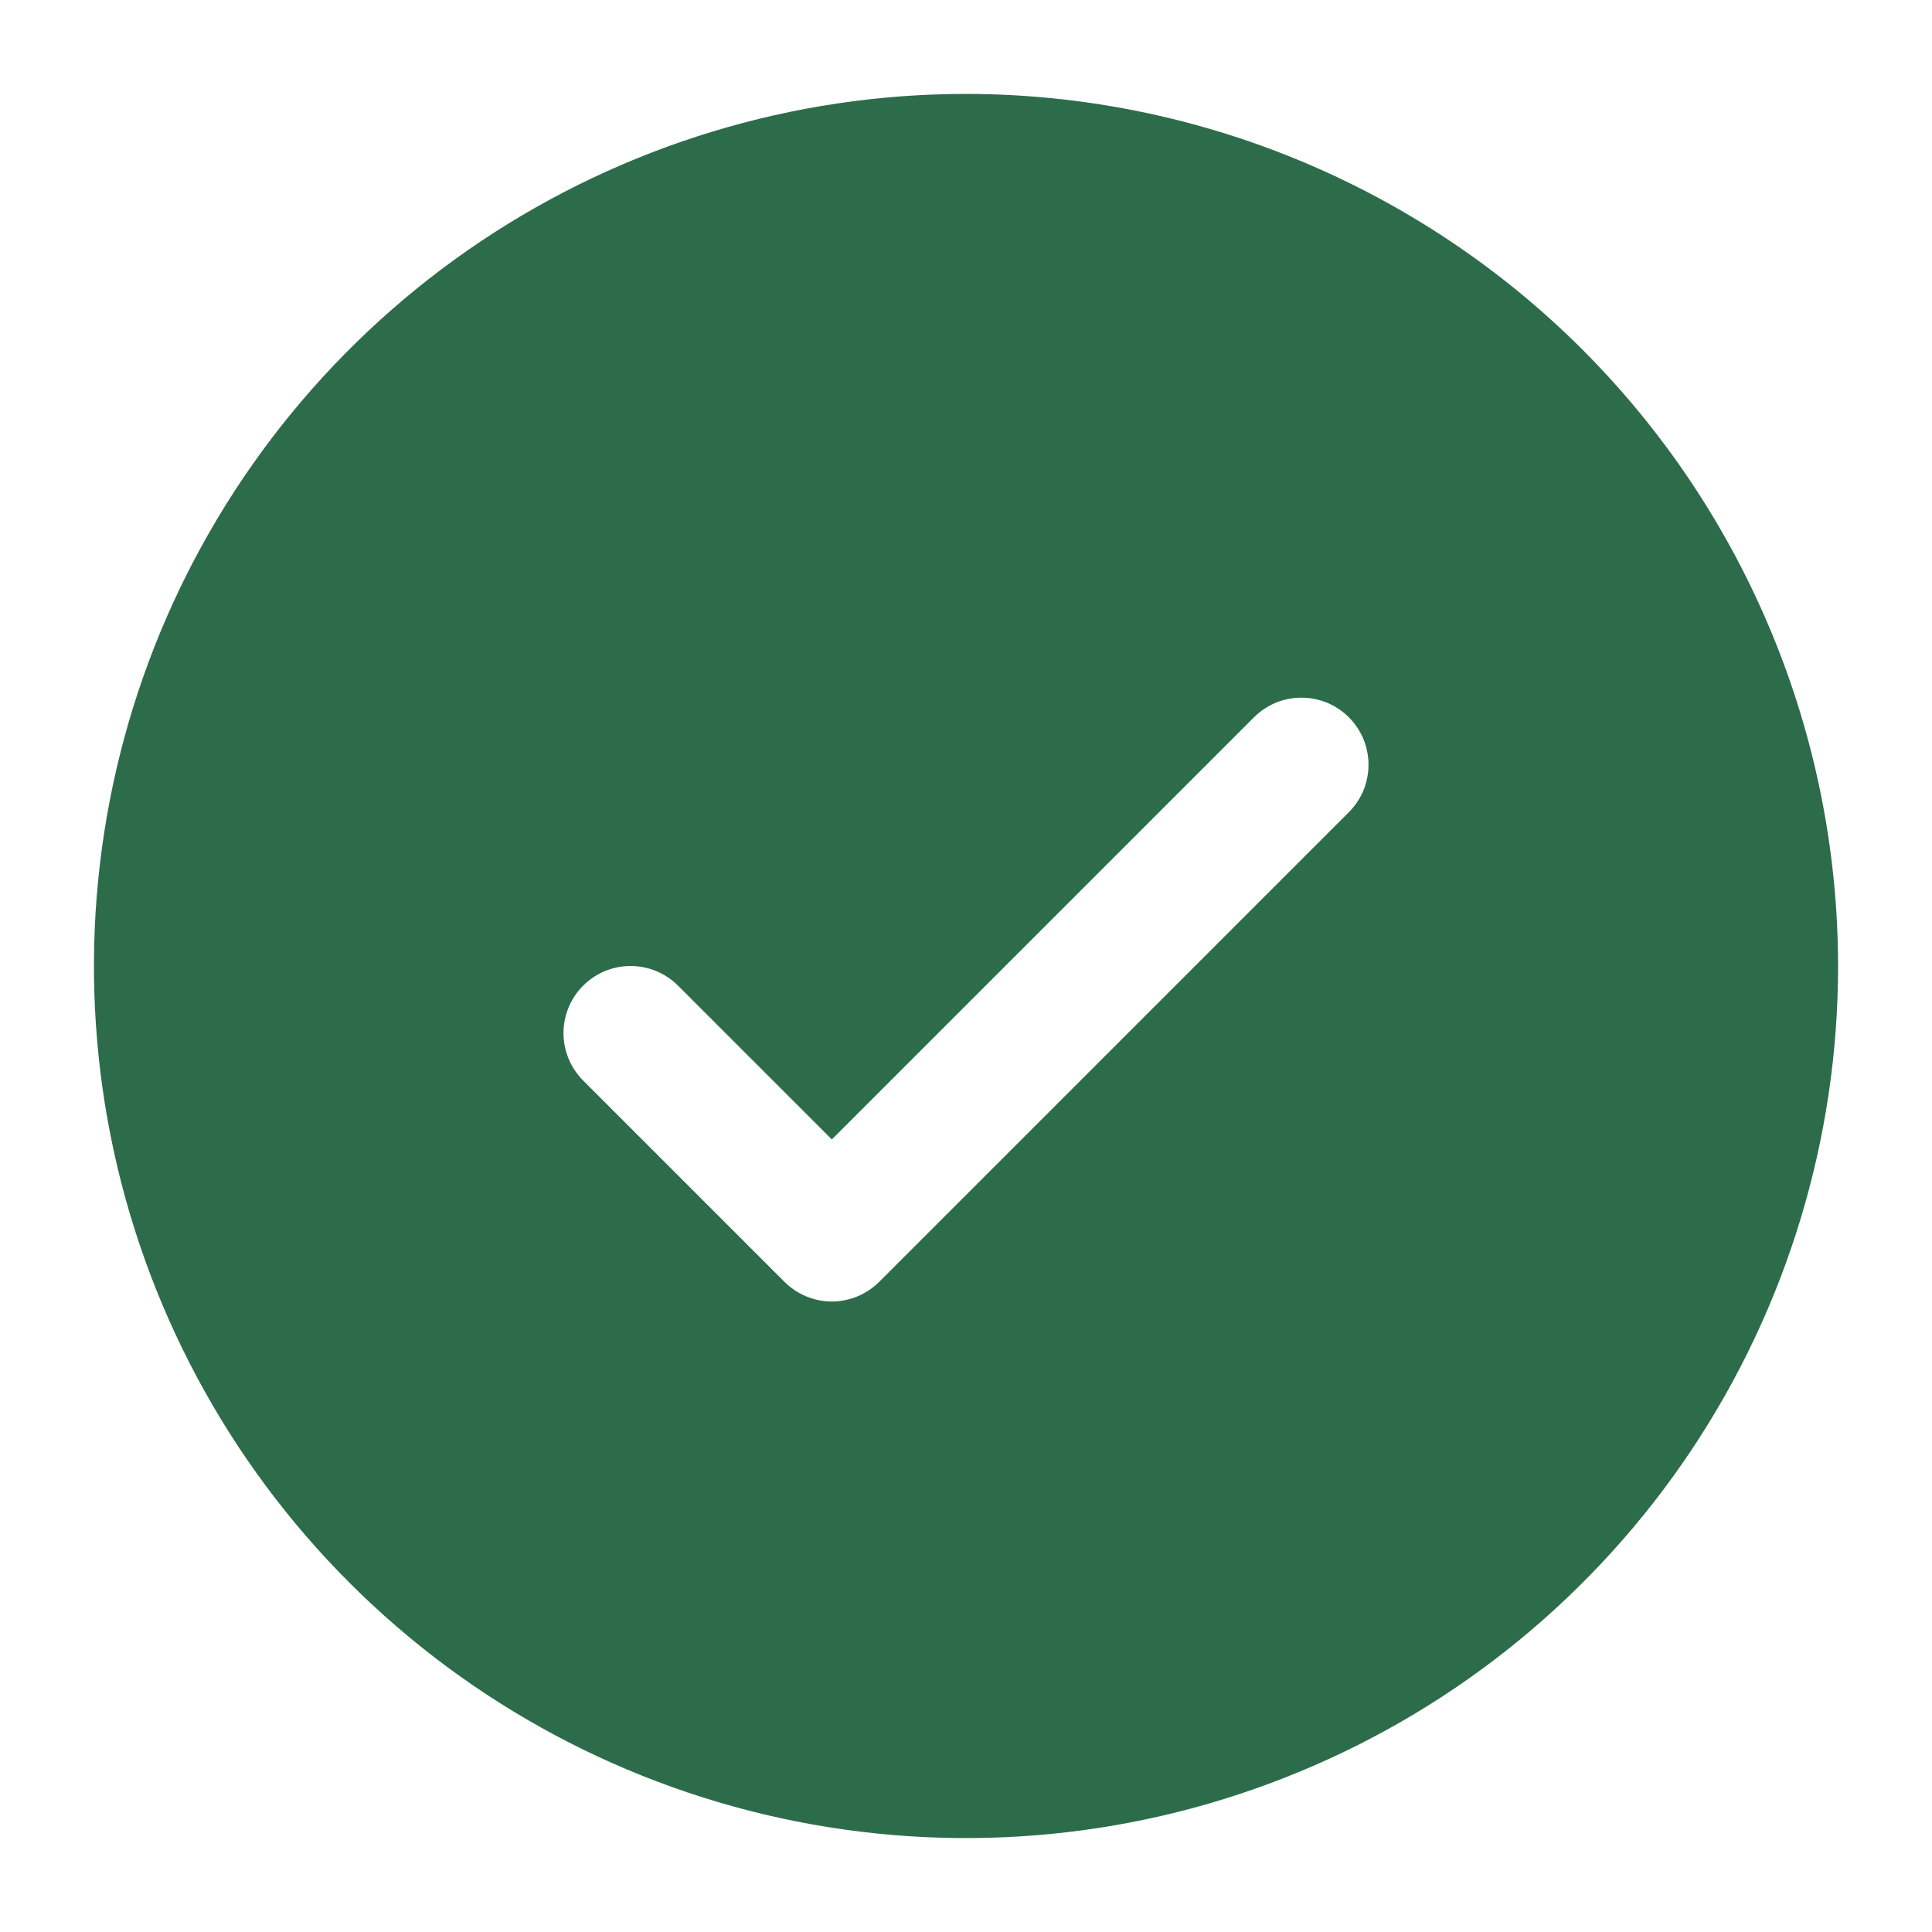
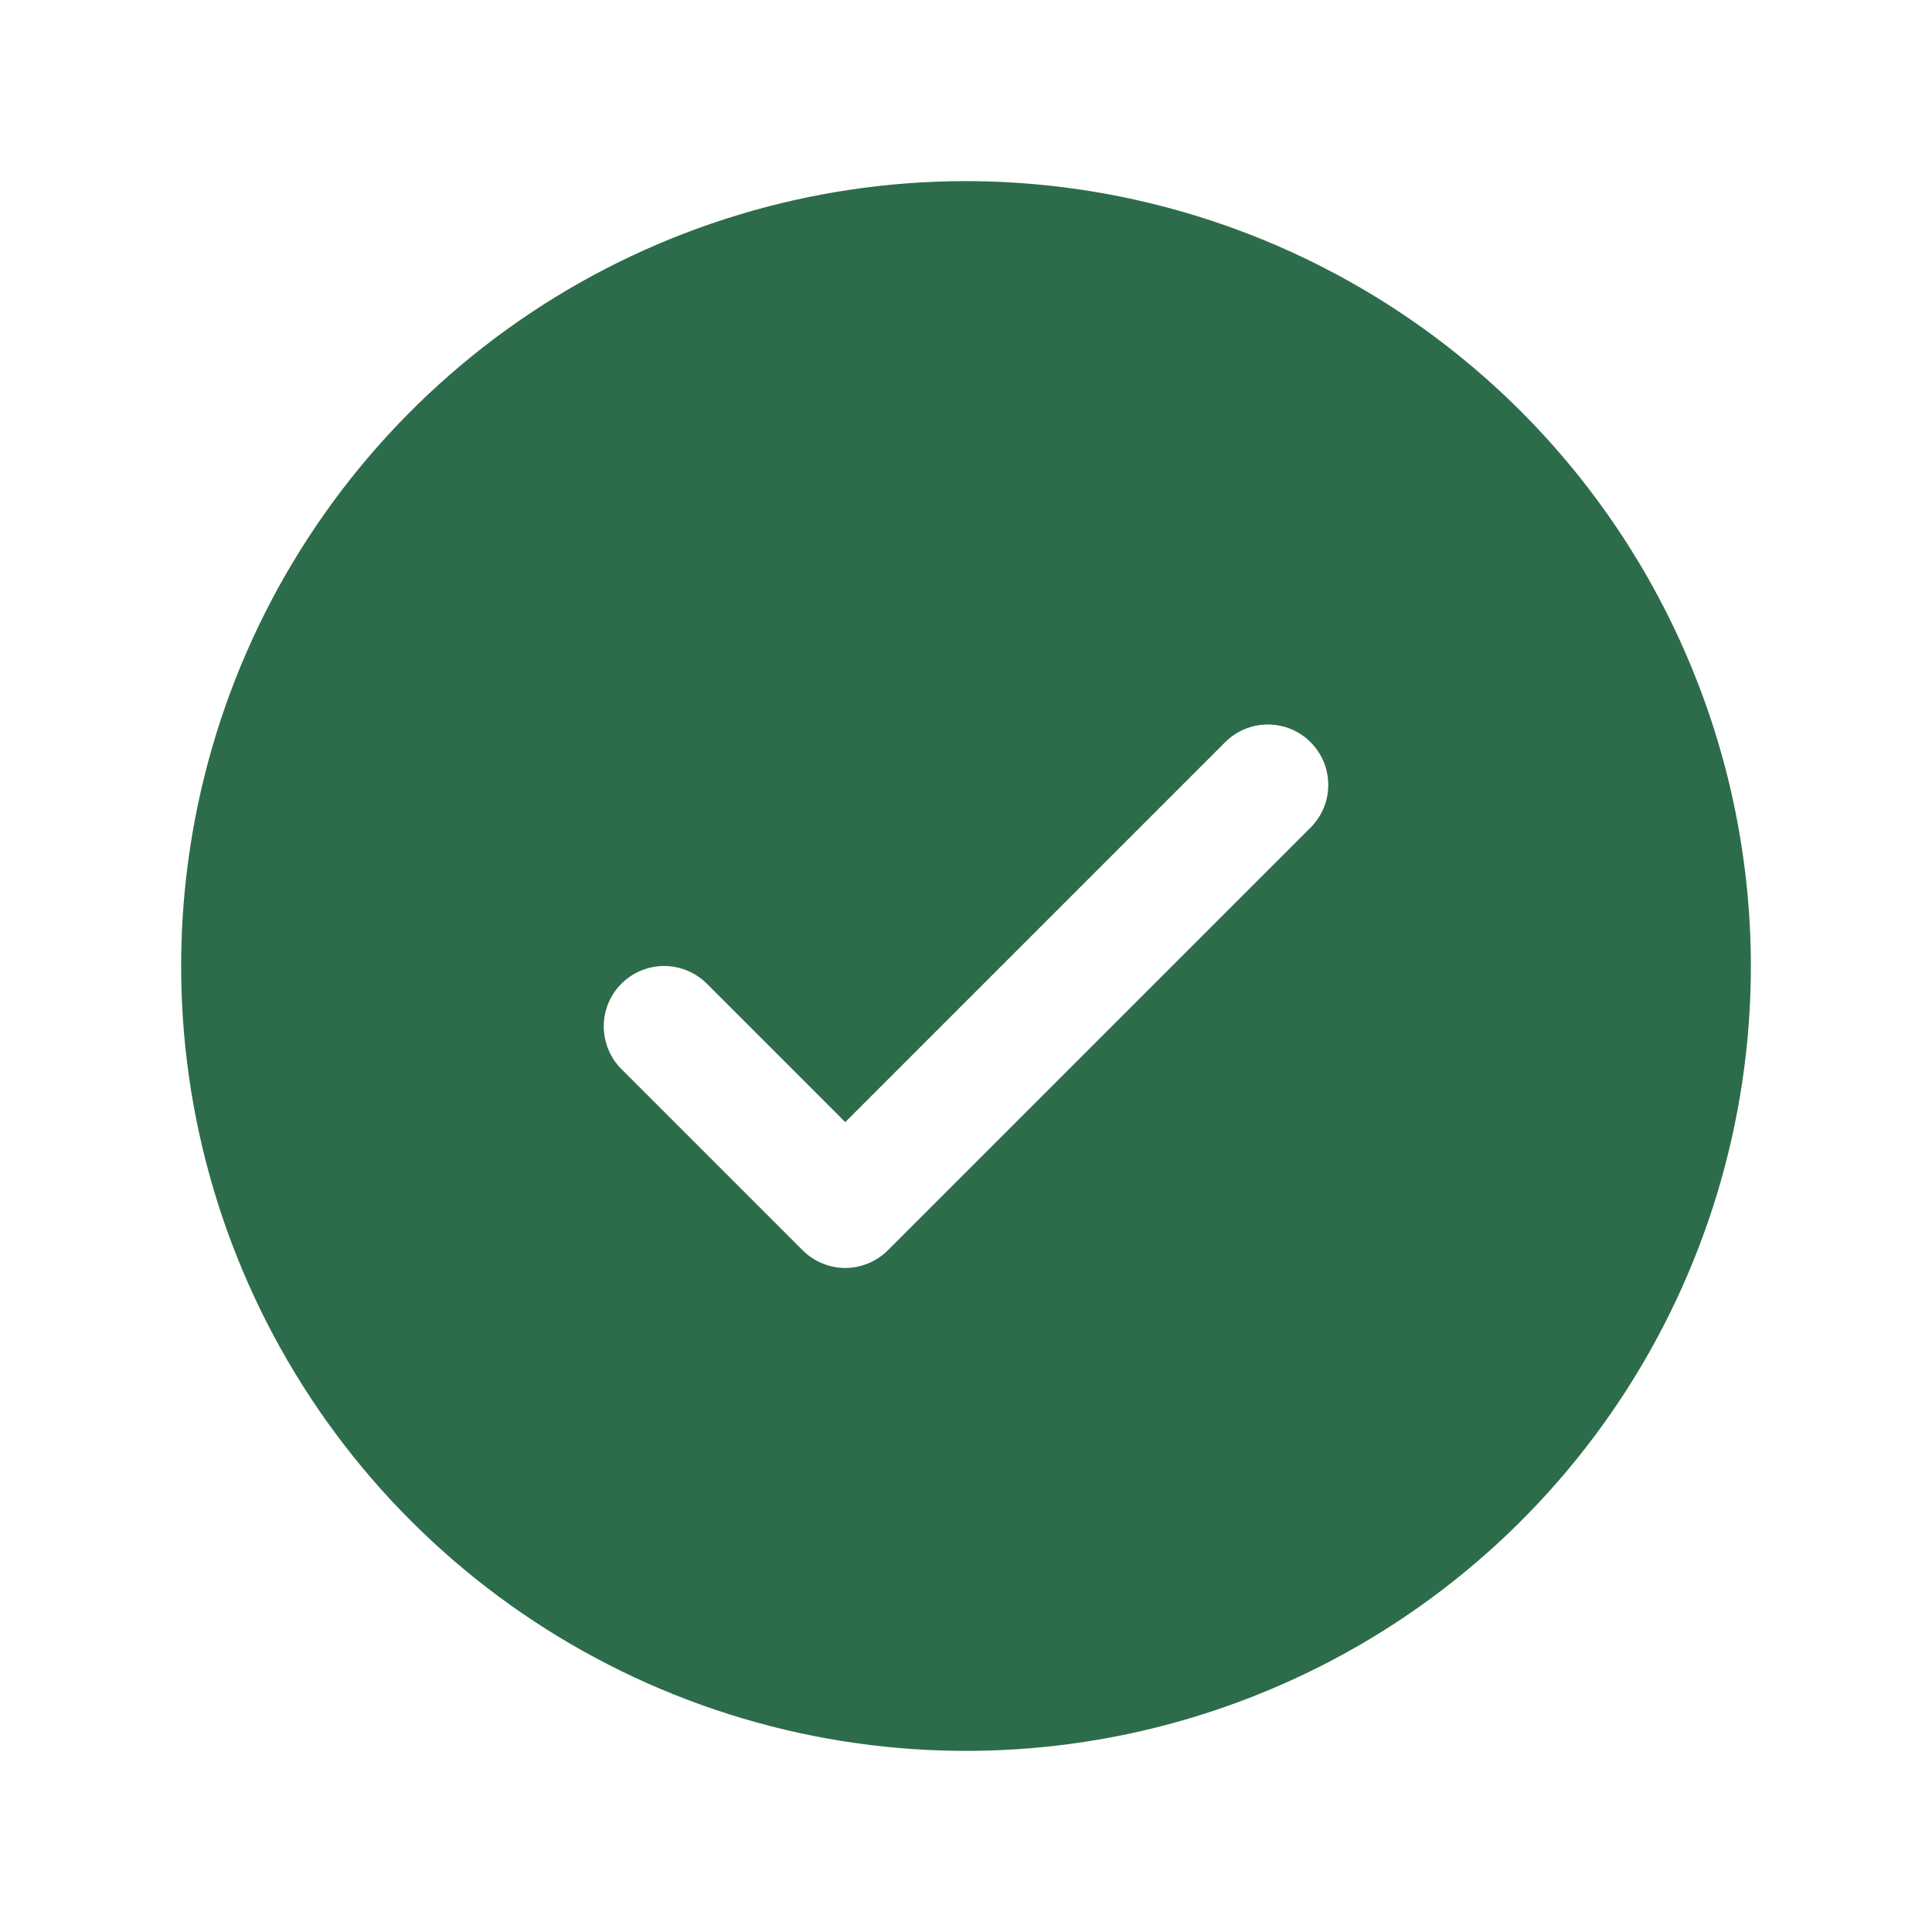
- <svg xmlns="http://www.w3.org/2000/svg" width="18" height="18" viewBox="0 0 18 18" fill="none">
-   <path d="M9 0.875C7.393 0.875 5.822 1.352 4.486 2.244C3.15 3.137 2.108 4.406 1.493 5.891C0.879 7.375 0.718 9.009 1.031 10.585C1.345 12.161 2.118 13.609 3.255 14.745C4.391 15.882 5.839 16.655 7.415 16.969C8.991 17.282 10.625 17.122 12.109 16.506C13.594 15.892 14.863 14.85 15.756 13.514C16.648 12.178 17.125 10.607 17.125 9C17.123 6.846 16.266 4.781 14.743 3.257C13.22 1.734 11.154 0.877 9 0.875ZM12.567 7.567L8.192 11.942C8.134 12 8.065 12.046 7.989 12.078C7.913 12.109 7.832 12.126 7.75 12.126C7.668 12.126 7.587 12.109 7.511 12.078C7.435 12.046 7.366 12 7.308 11.942L5.433 10.067C5.316 9.95 5.25 9.791 5.25 9.625C5.25 9.459 5.316 9.3 5.433 9.183C5.55 9.066 5.709 9 5.875 9C6.041 9 6.2 9.066 6.317 9.183L7.75 10.616L11.683 6.683C11.741 6.625 11.81 6.579 11.886 6.547C11.962 6.516 12.043 6.5 12.125 6.5C12.207 6.5 12.288 6.516 12.364 6.547C12.44 6.579 12.509 6.625 12.567 6.683C12.625 6.741 12.671 6.81 12.703 6.886C12.734 6.962 12.75 7.043 12.75 7.125C12.75 7.207 12.734 7.288 12.703 7.364C12.671 7.44 12.625 7.509 12.567 7.567Z" fill="#2D6C4A" />
+ <svg xmlns="http://www.w3.org/2000/svg" width="20" height="20" viewBox="0 0 20 20" fill="none">
+   <path d="M10 1.875C8.393 1.875 6.822 2.352 5.486 3.244C4.15 4.137 3.108 5.406 2.493 6.891C1.879 8.375 1.718 10.009 2.031 11.585C2.345 13.161 3.118 14.609 4.255 15.745C5.391 16.881 6.839 17.655 8.415 17.969C9.991 18.282 11.625 18.122 13.109 17.506C14.594 16.892 15.863 15.85 16.756 14.514C17.648 13.178 18.125 11.607 18.125 10C18.123 7.846 17.266 5.781 15.743 4.257C14.22 2.734 12.154 1.877 10 1.875ZM13.567 8.567L9.192 12.942C9.134 13 9.065 13.046 8.989 13.078C8.913 13.109 8.832 13.126 8.75 13.126C8.668 13.126 8.587 13.109 8.511 13.078C8.435 13.046 8.366 13 8.308 12.942L6.433 11.067C6.316 10.95 6.25 10.791 6.25 10.625C6.25 10.459 6.316 10.3 6.433 10.183C6.55 10.066 6.709 10 6.875 10C7.041 10 7.2 10.066 7.317 10.183L8.75 11.616L12.683 7.683C12.741 7.625 12.81 7.579 12.886 7.547C12.962 7.516 13.043 7.5 13.125 7.5C13.207 7.5 13.288 7.516 13.364 7.547C13.44 7.579 13.509 7.625 13.567 7.683C13.625 7.741 13.671 7.81 13.703 7.886C13.734 7.962 13.75 8.043 13.75 8.125C13.75 8.207 13.734 8.288 13.703 8.364C13.671 8.44 13.625 8.509 13.567 8.567Z" fill="#2D6C4A" />
</svg>
